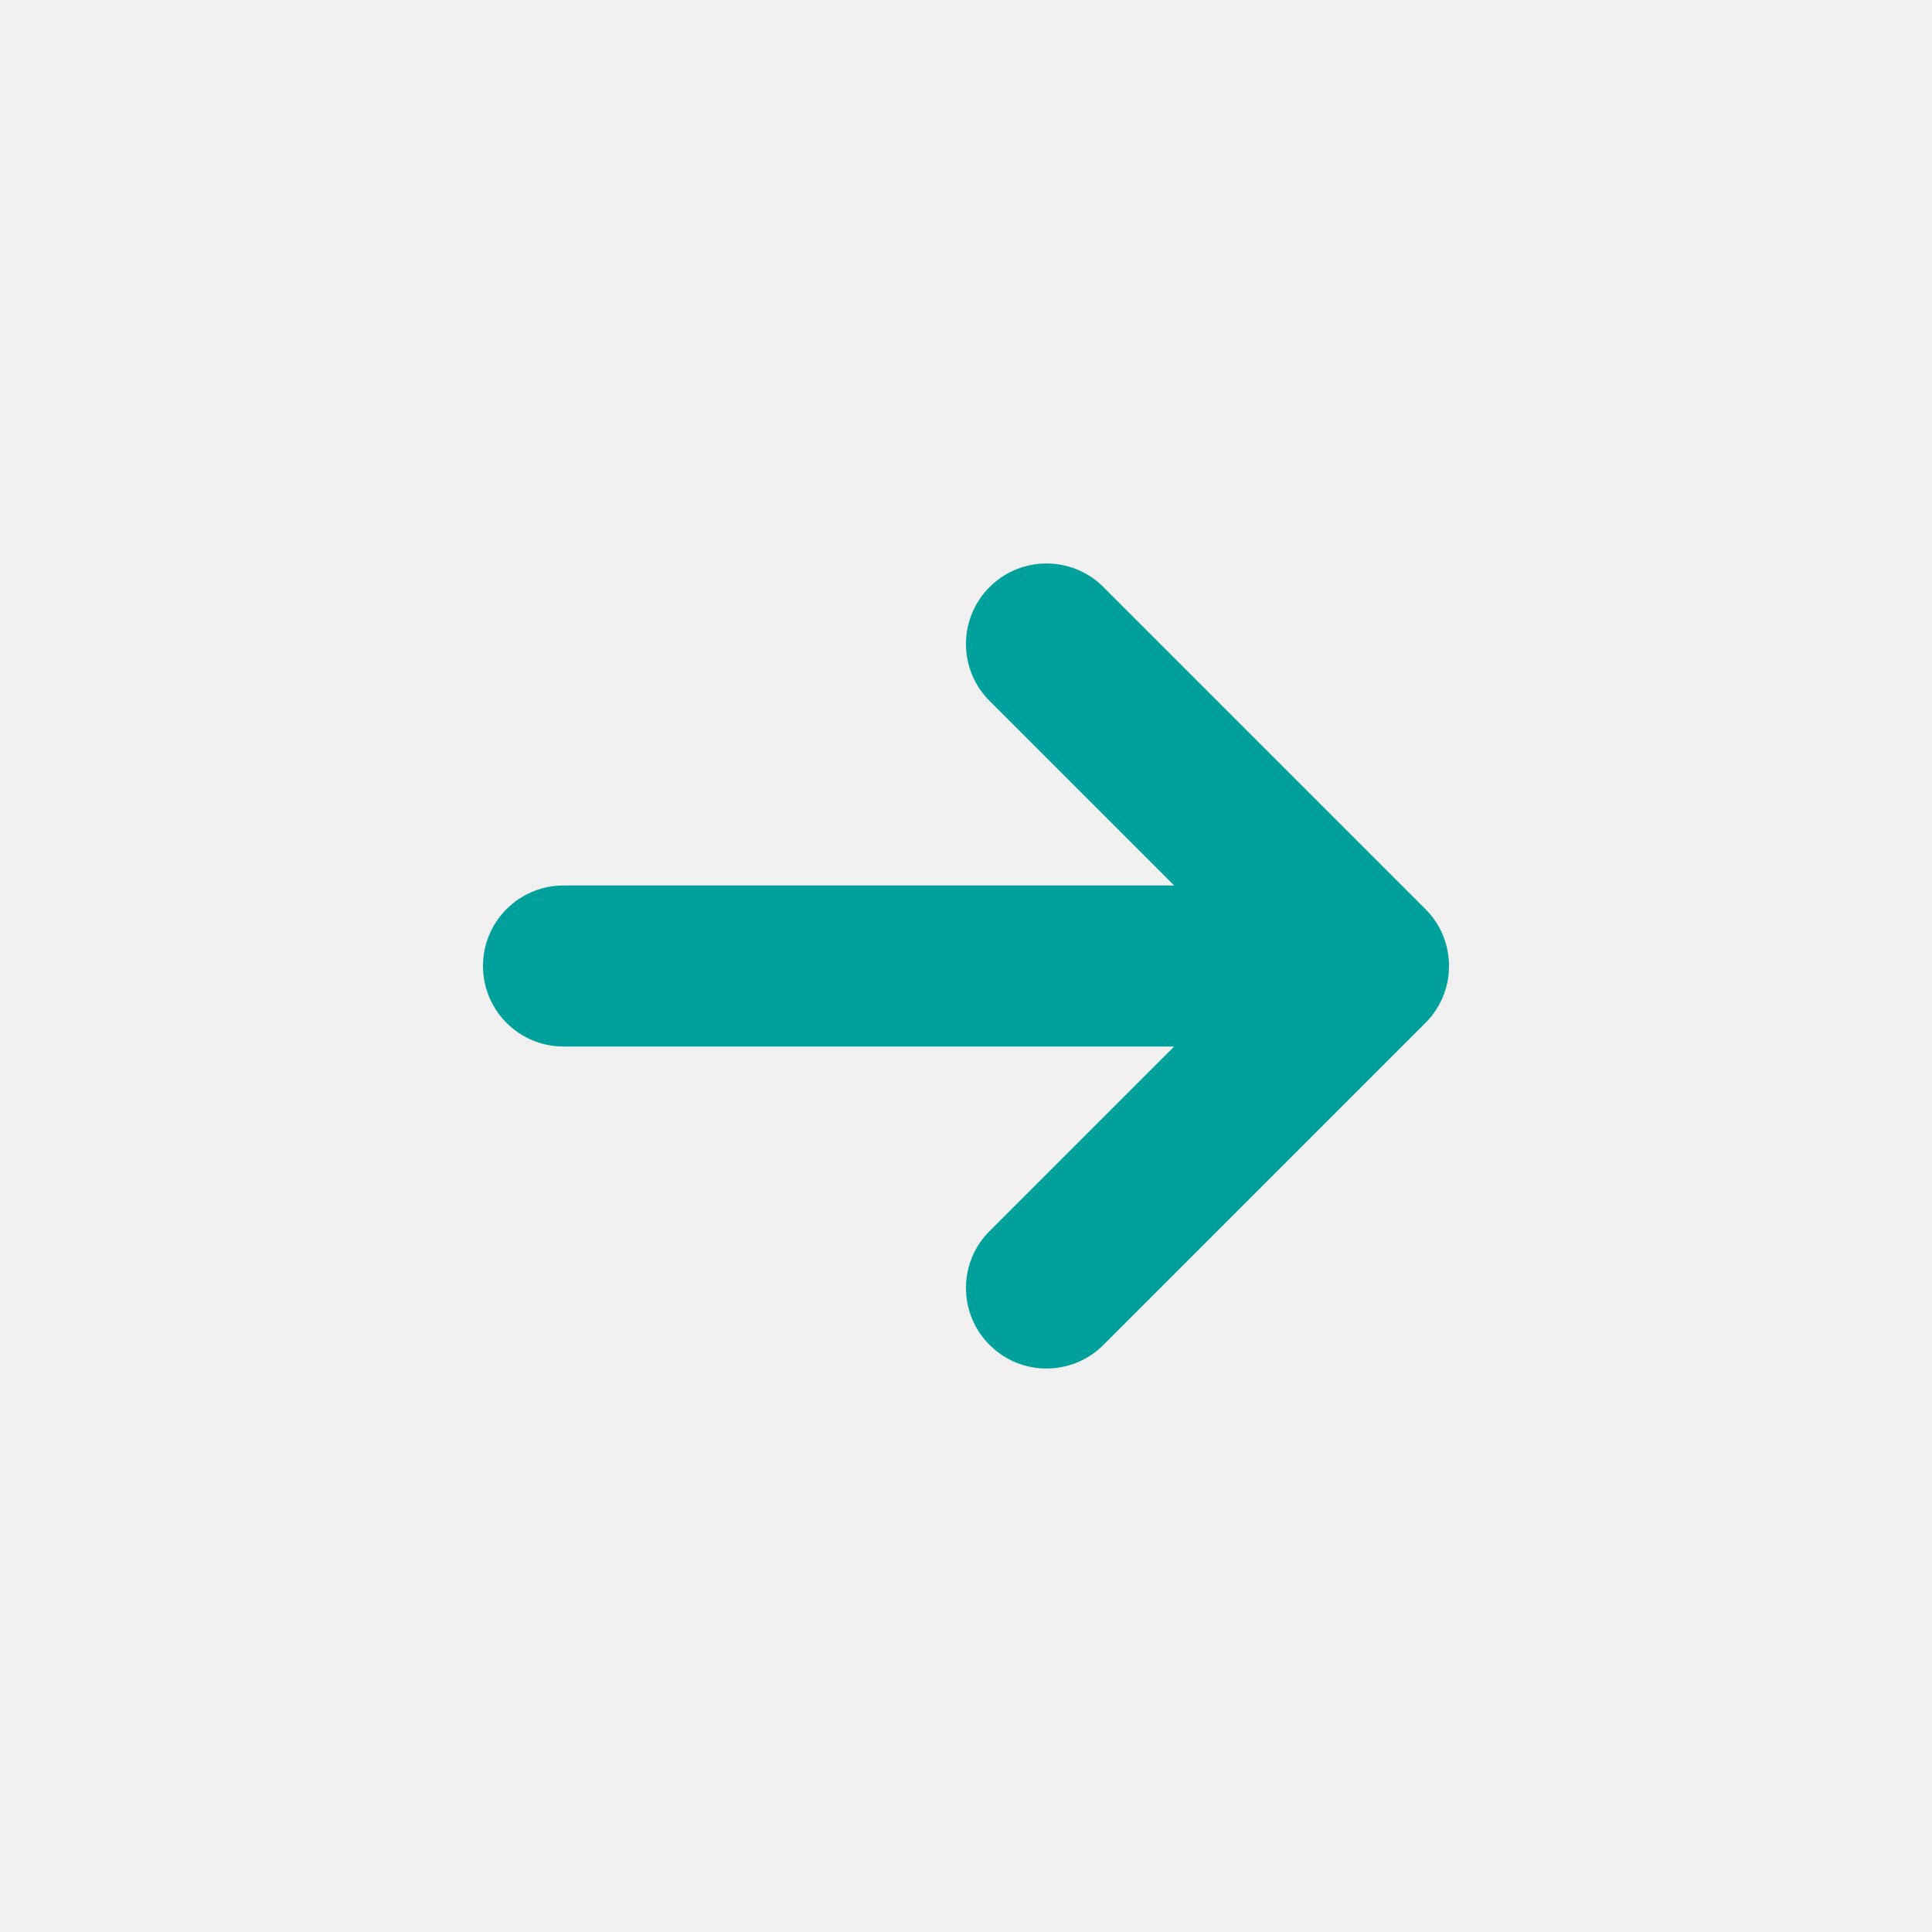
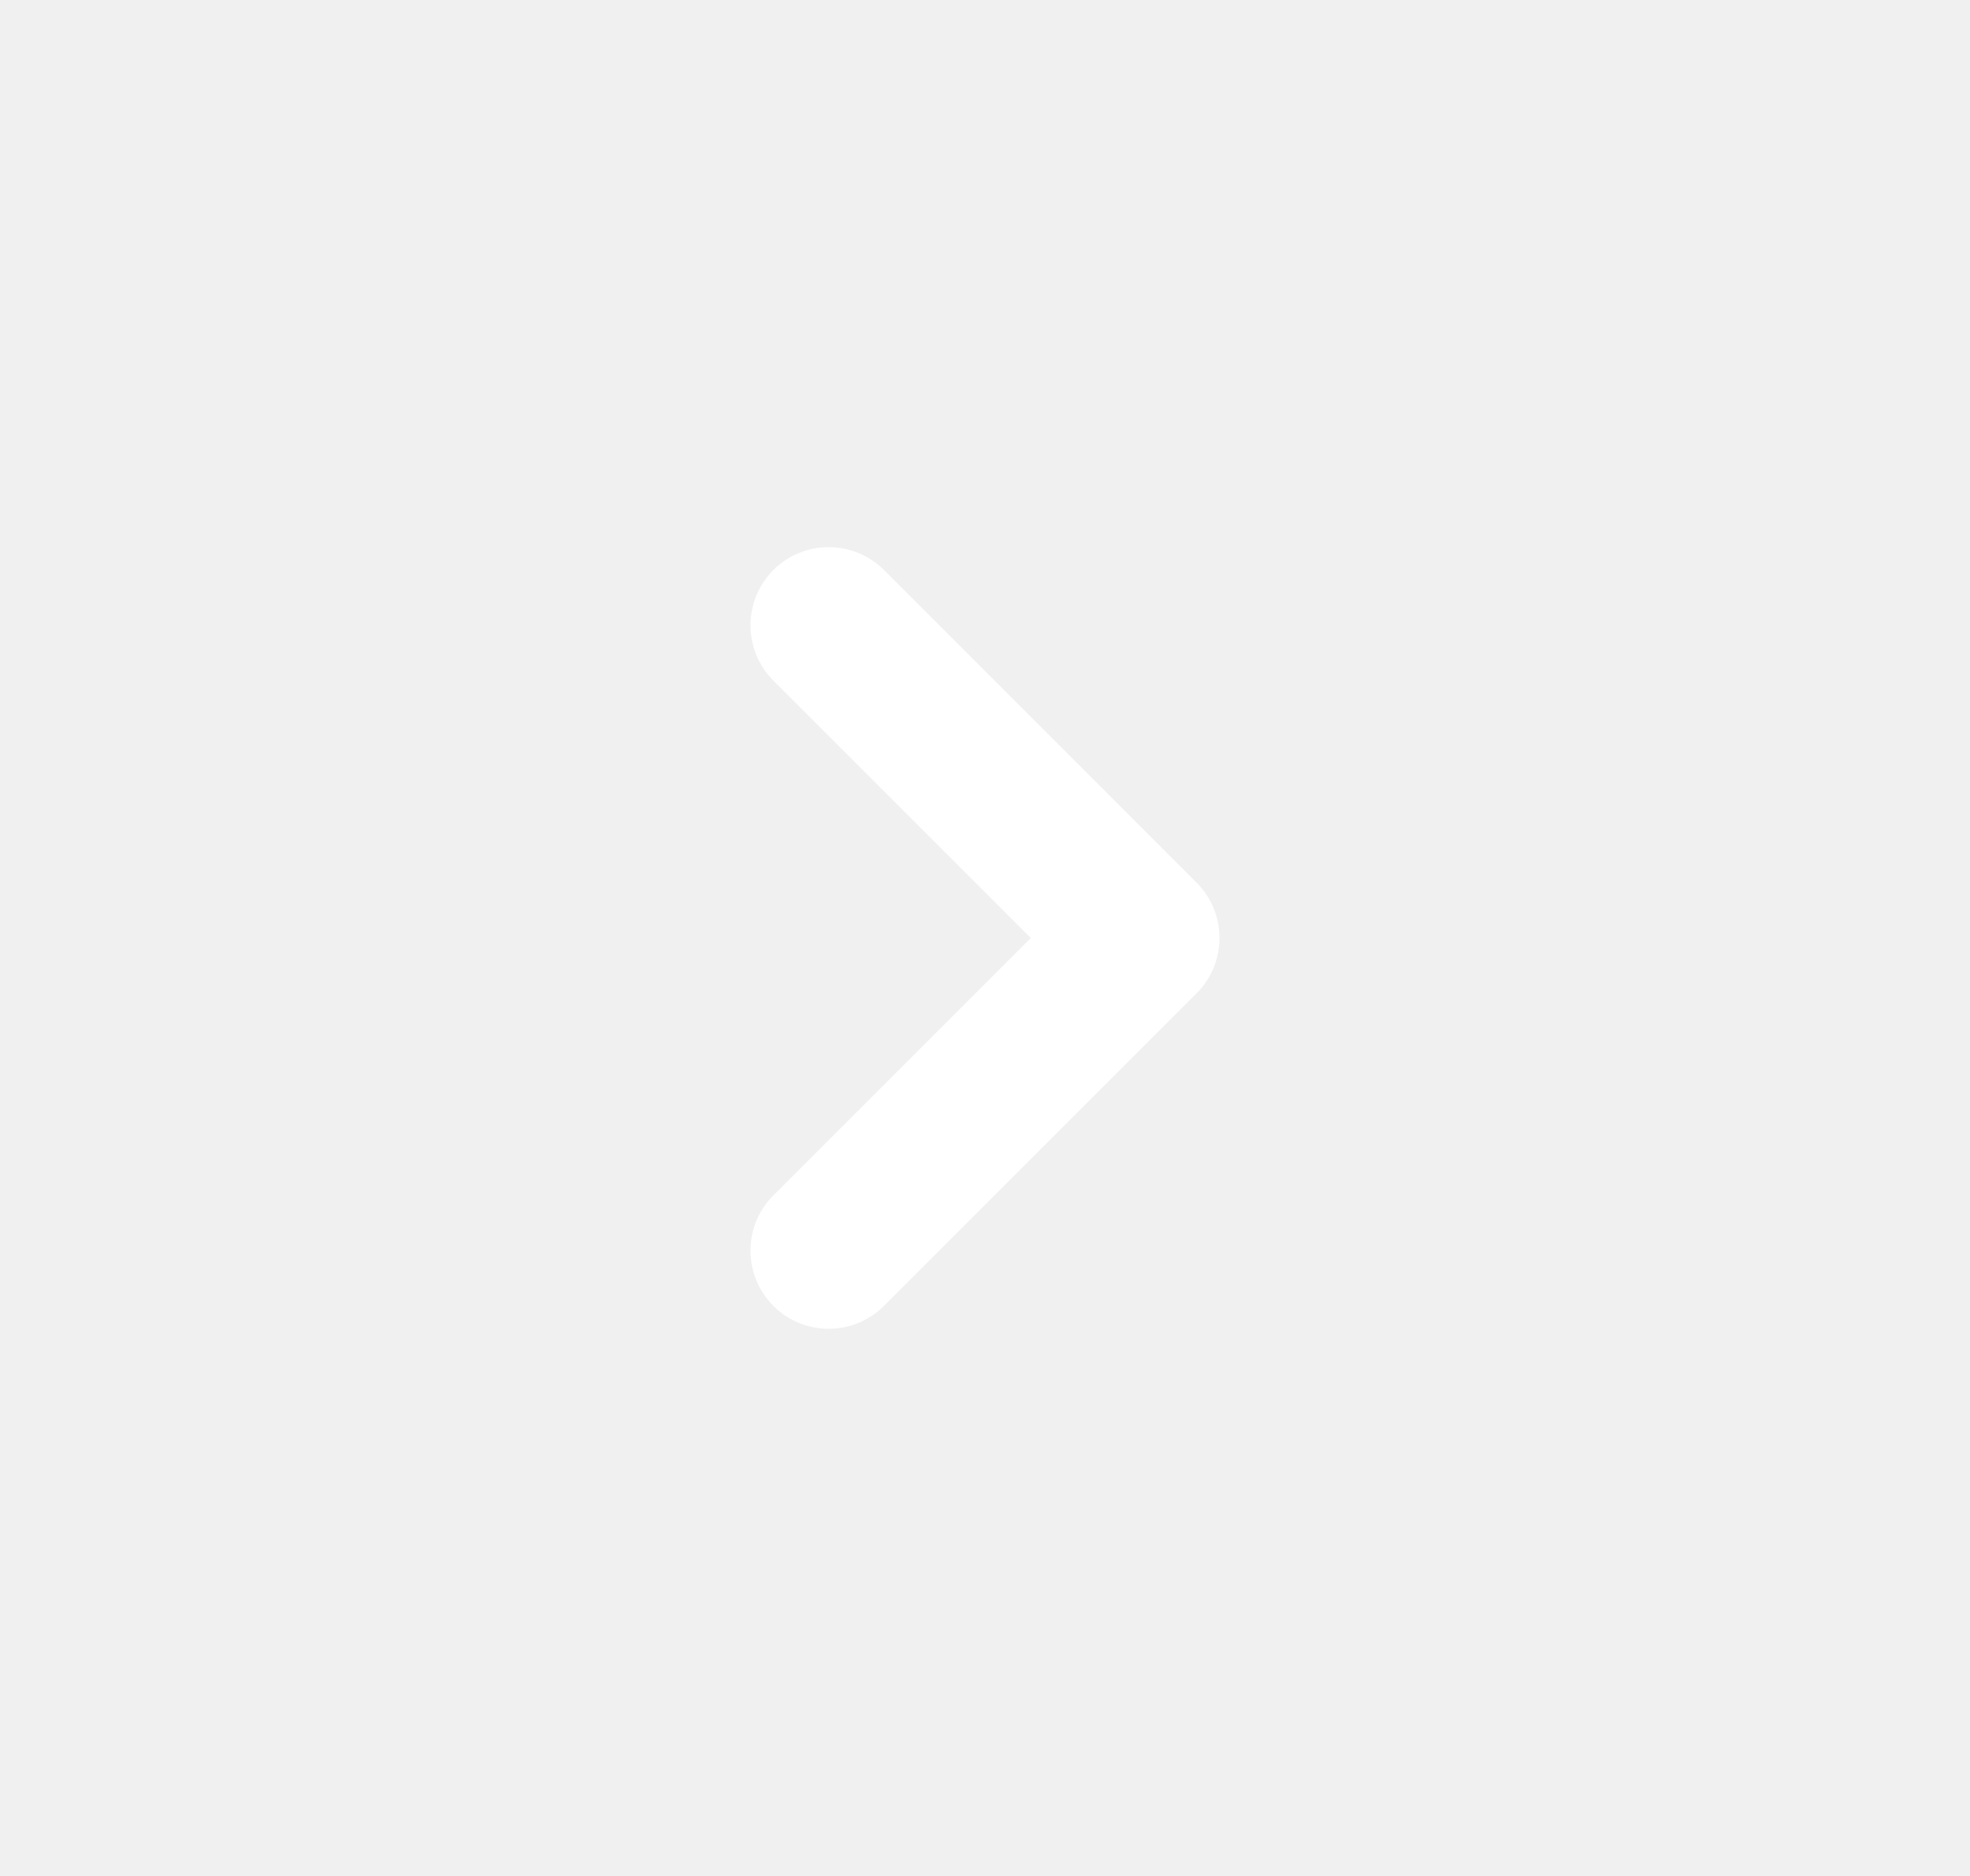
- <svg xmlns="http://www.w3.org/2000/svg" width="24" height="24" viewBox="0 0 24 24" fill="none">
-   <g id="Arrow / Arrow_Left_SM">
-     <path id="Vector" fill-rule="evenodd" clip-rule="evenodd" d="M12.293 7.293C12.683 6.902 13.317 6.902 13.707 7.293L17.707 11.293C18.098 11.683 18.098 12.317 17.707 12.707L13.707 16.707C13.317 17.098 12.683 17.098 12.293 16.707C11.902 16.317 11.902 15.683 12.293 15.293L14.586 13H7C6.448 13 6 12.552 6 12C6 11.448 6.448 11 7 11H14.586L12.293 8.707C11.902 8.317 11.902 7.683 12.293 7.293Z" fill="#00A19C" />
+ <svg xmlns="http://www.w3.org/2000/svg" width="21" height="20" viewBox="0 0 21 20" fill="none">
+   <g id="Arrow / Chevron_Right_20px">
+     <path id="Vector" fill-rule="evenodd" clip-rule="evenodd" d="M8.244 6.077C8.57 5.752 9.097 5.752 9.423 6.077L12.756 9.411C13.081 9.736 13.081 10.264 12.756 10.589L9.423 13.922C9.097 14.248 8.57 14.248 8.244 13.922C7.919 13.597 7.919 13.069 8.244 12.744L10.988 10L8.244 7.256C7.919 6.93 7.919 6.403 8.244 6.077Z" fill="white" />
  </g>
</svg>
